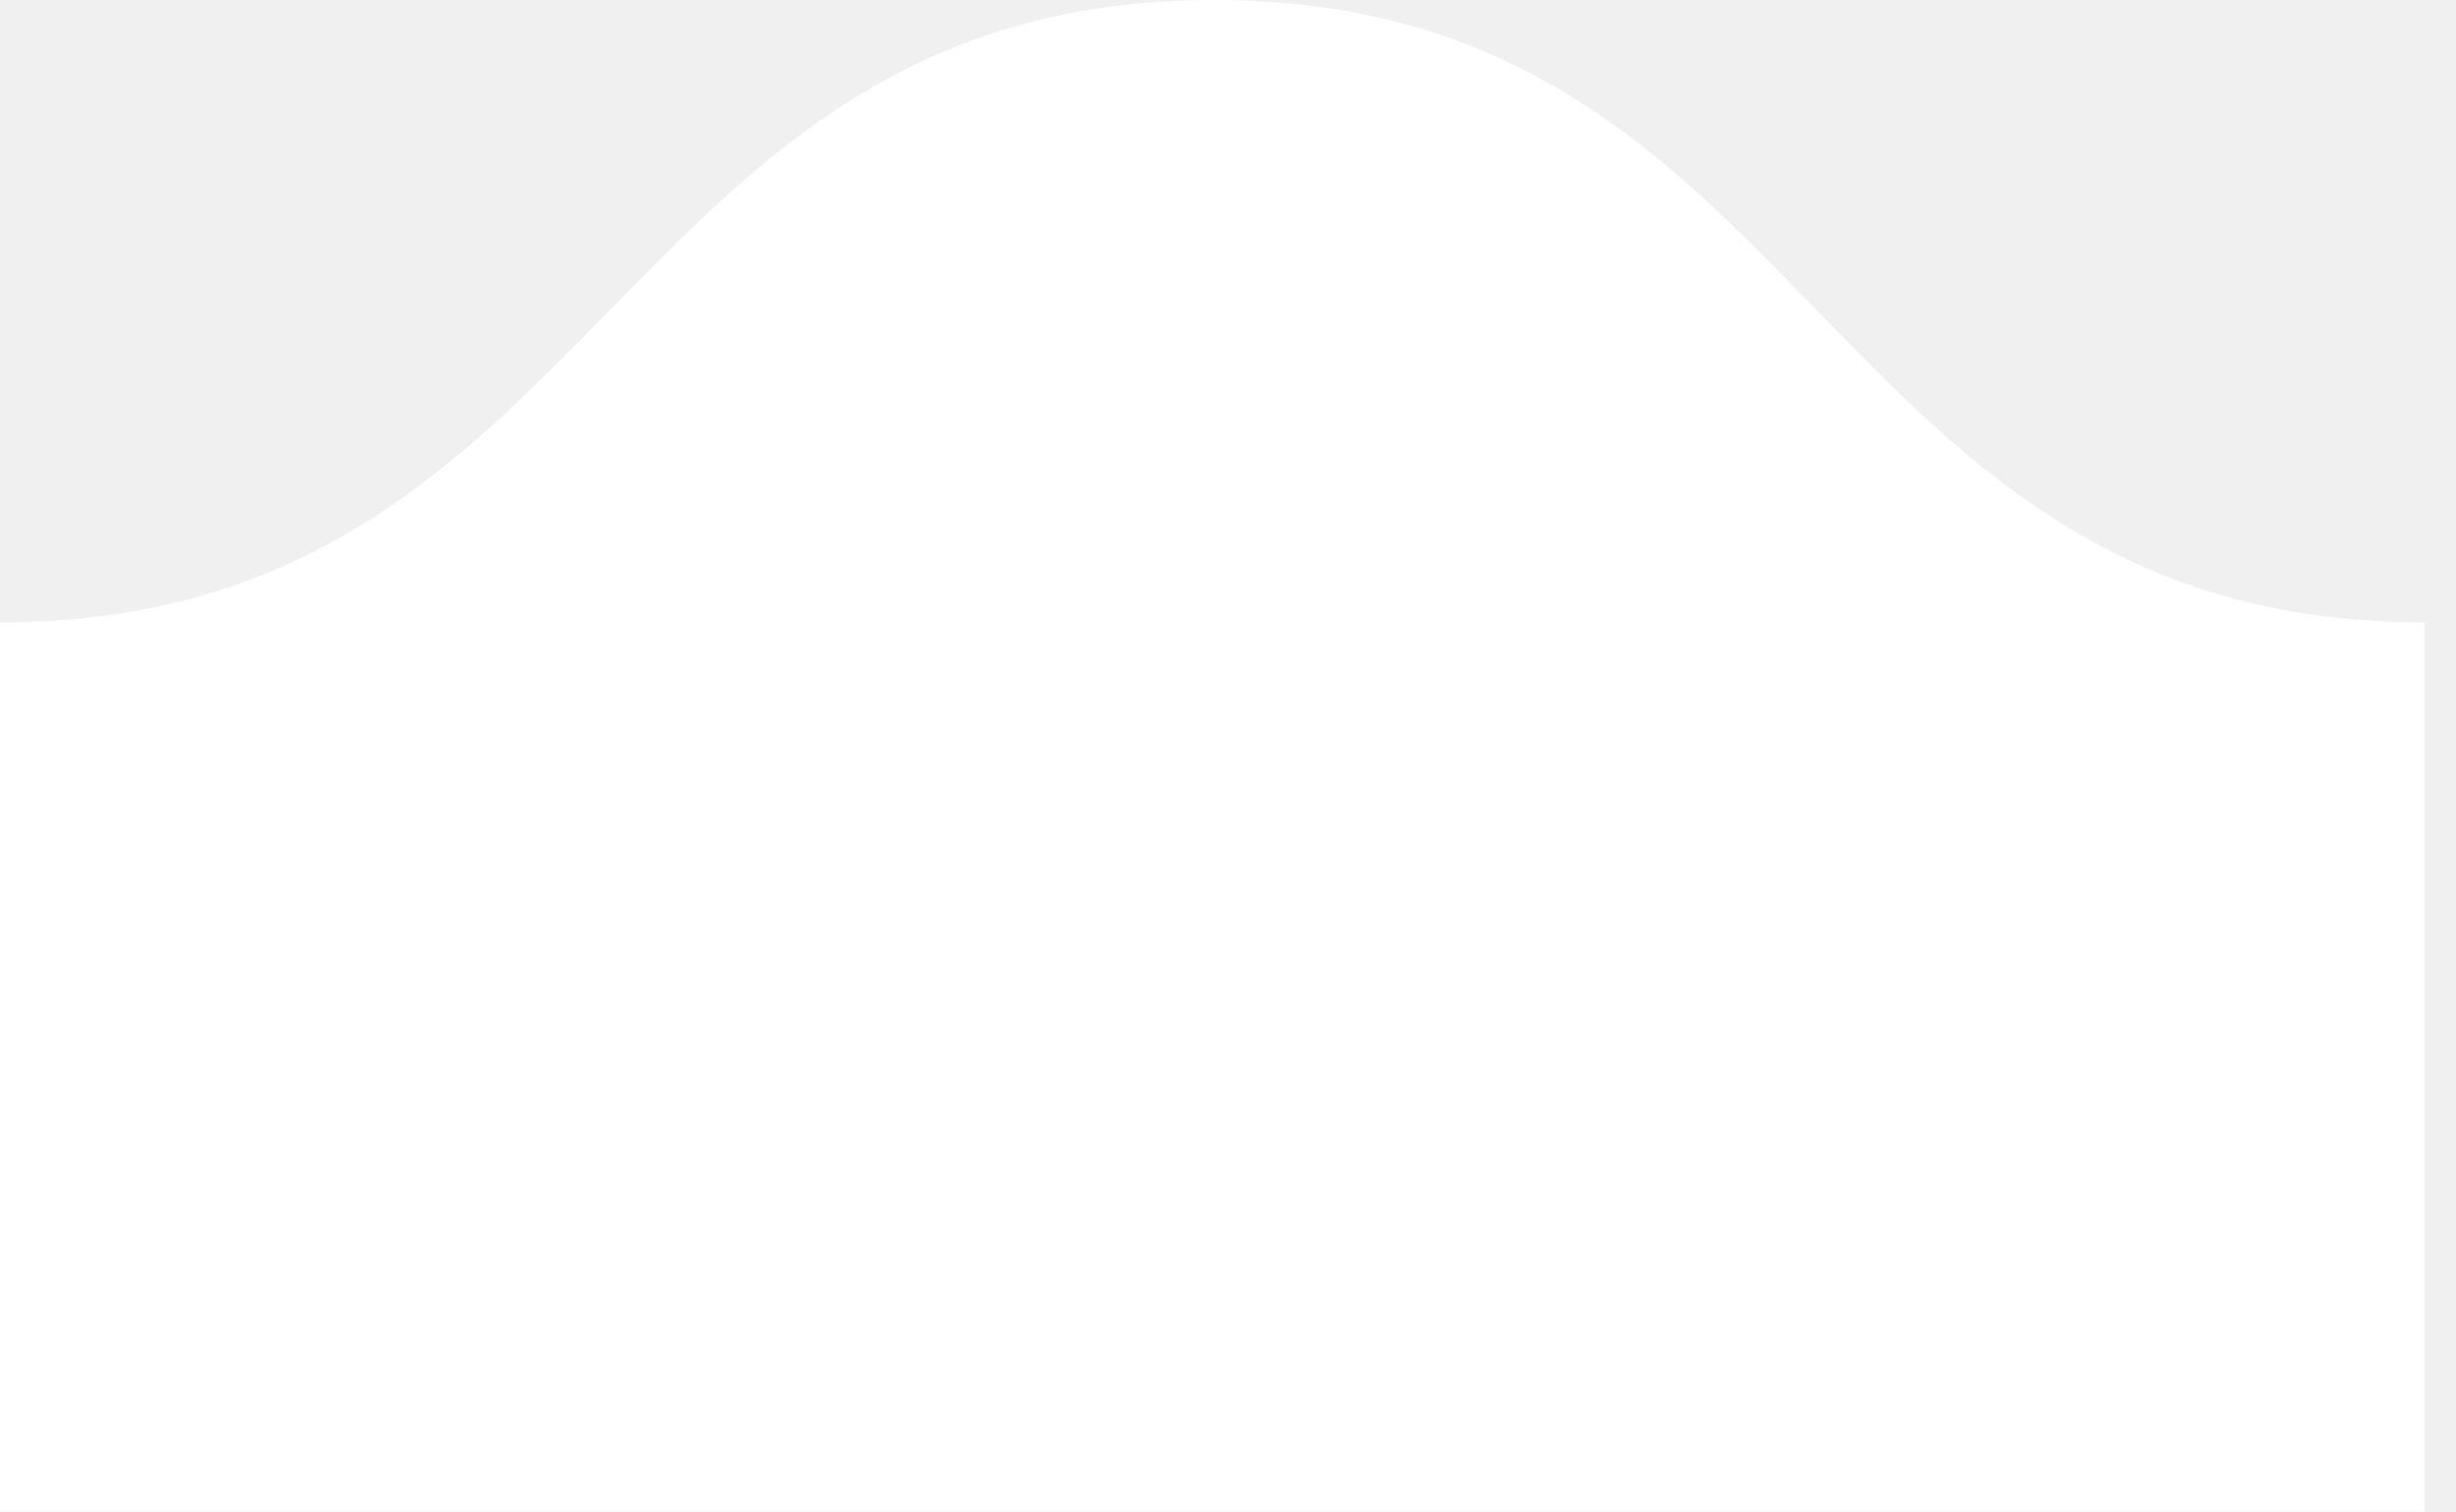
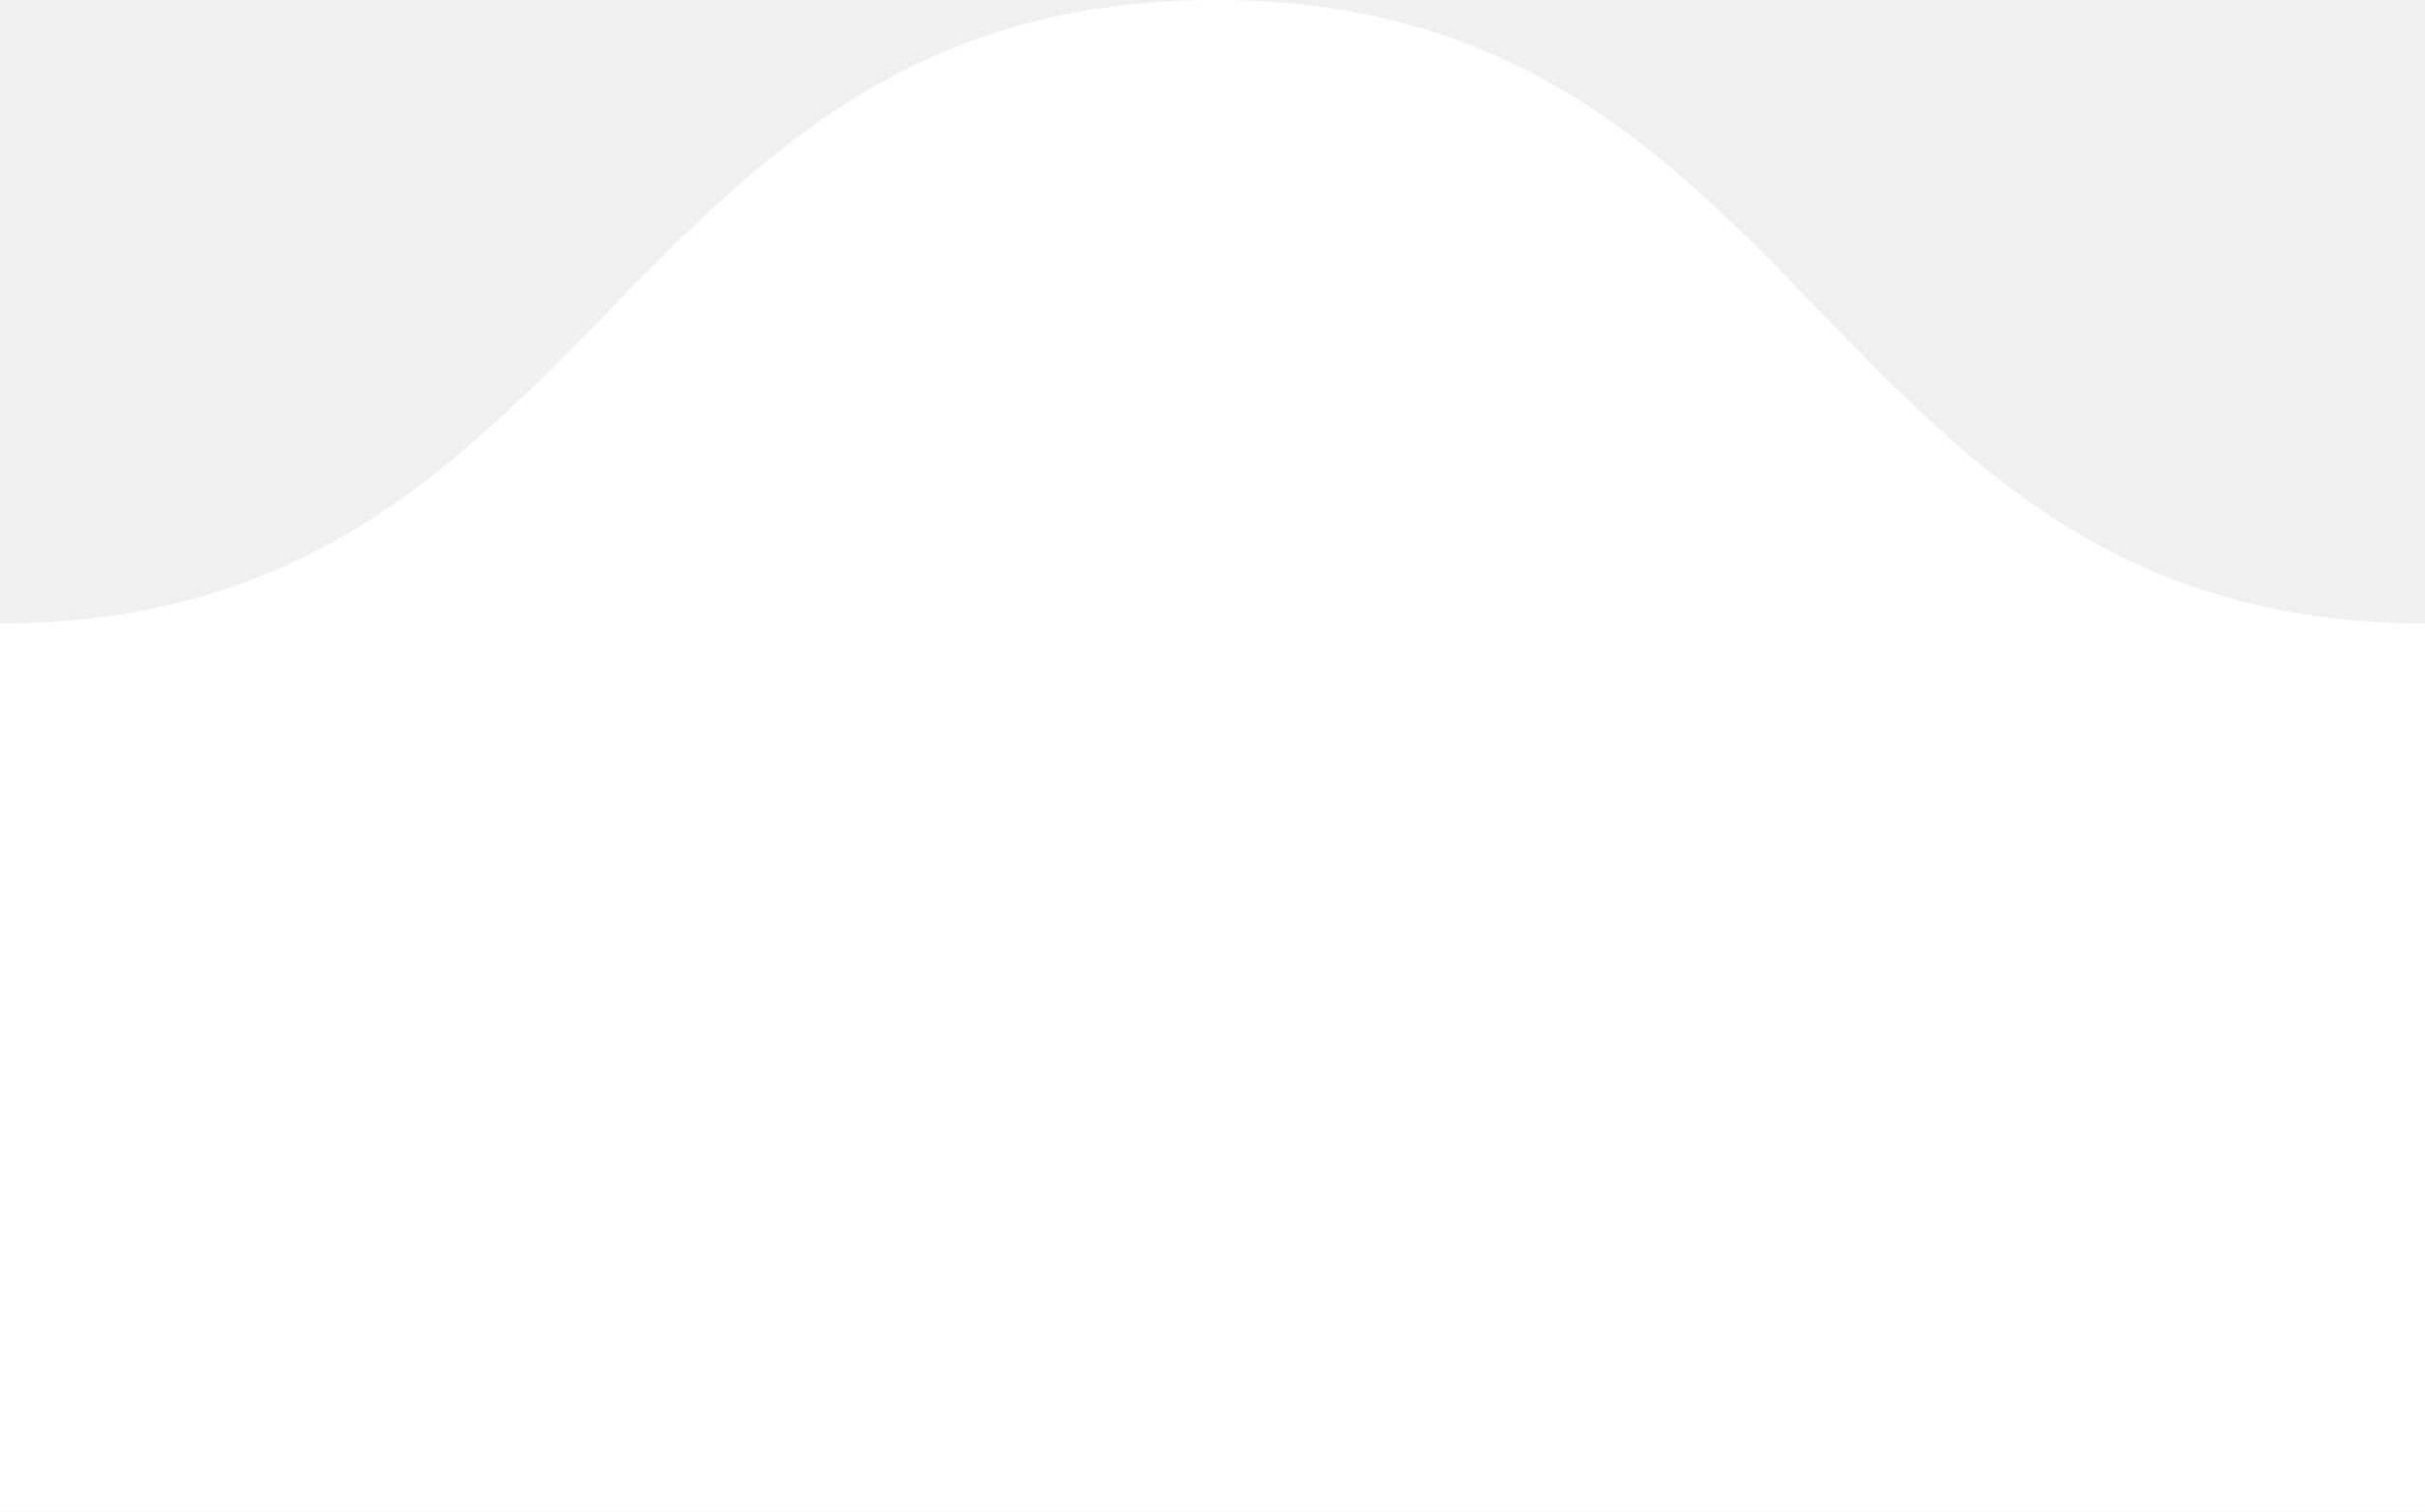
- <svg xmlns="http://www.w3.org/2000/svg" width="39" height="24" viewBox="0 0 39 24" fill="none">
-   <path d="M19.284 0C28.858 0 28.858 9.882 38.5 9.882V24H0V9.882C9.642 9.882 9.709 0 19.284 0Z" fill="white" />
+ <svg xmlns="http://www.w3.org/2000/svg" version="1.1" id="Layer_1" x="0px" y="0px" viewBox="0 0 38.5 24" style="enable-background:new 0 0 38.5 24;" xml:space="preserve">
+   <style type="text/css">
+ 	.st0{fill:#FFFFFF;}
+ </style>
+   <path class="st0" d="M19.3,0c9.6,0,9.6,9.9,19.2,9.9V24H0V9.9C9.6,9.9,9.7,0,19.3,0z" />
</svg>
